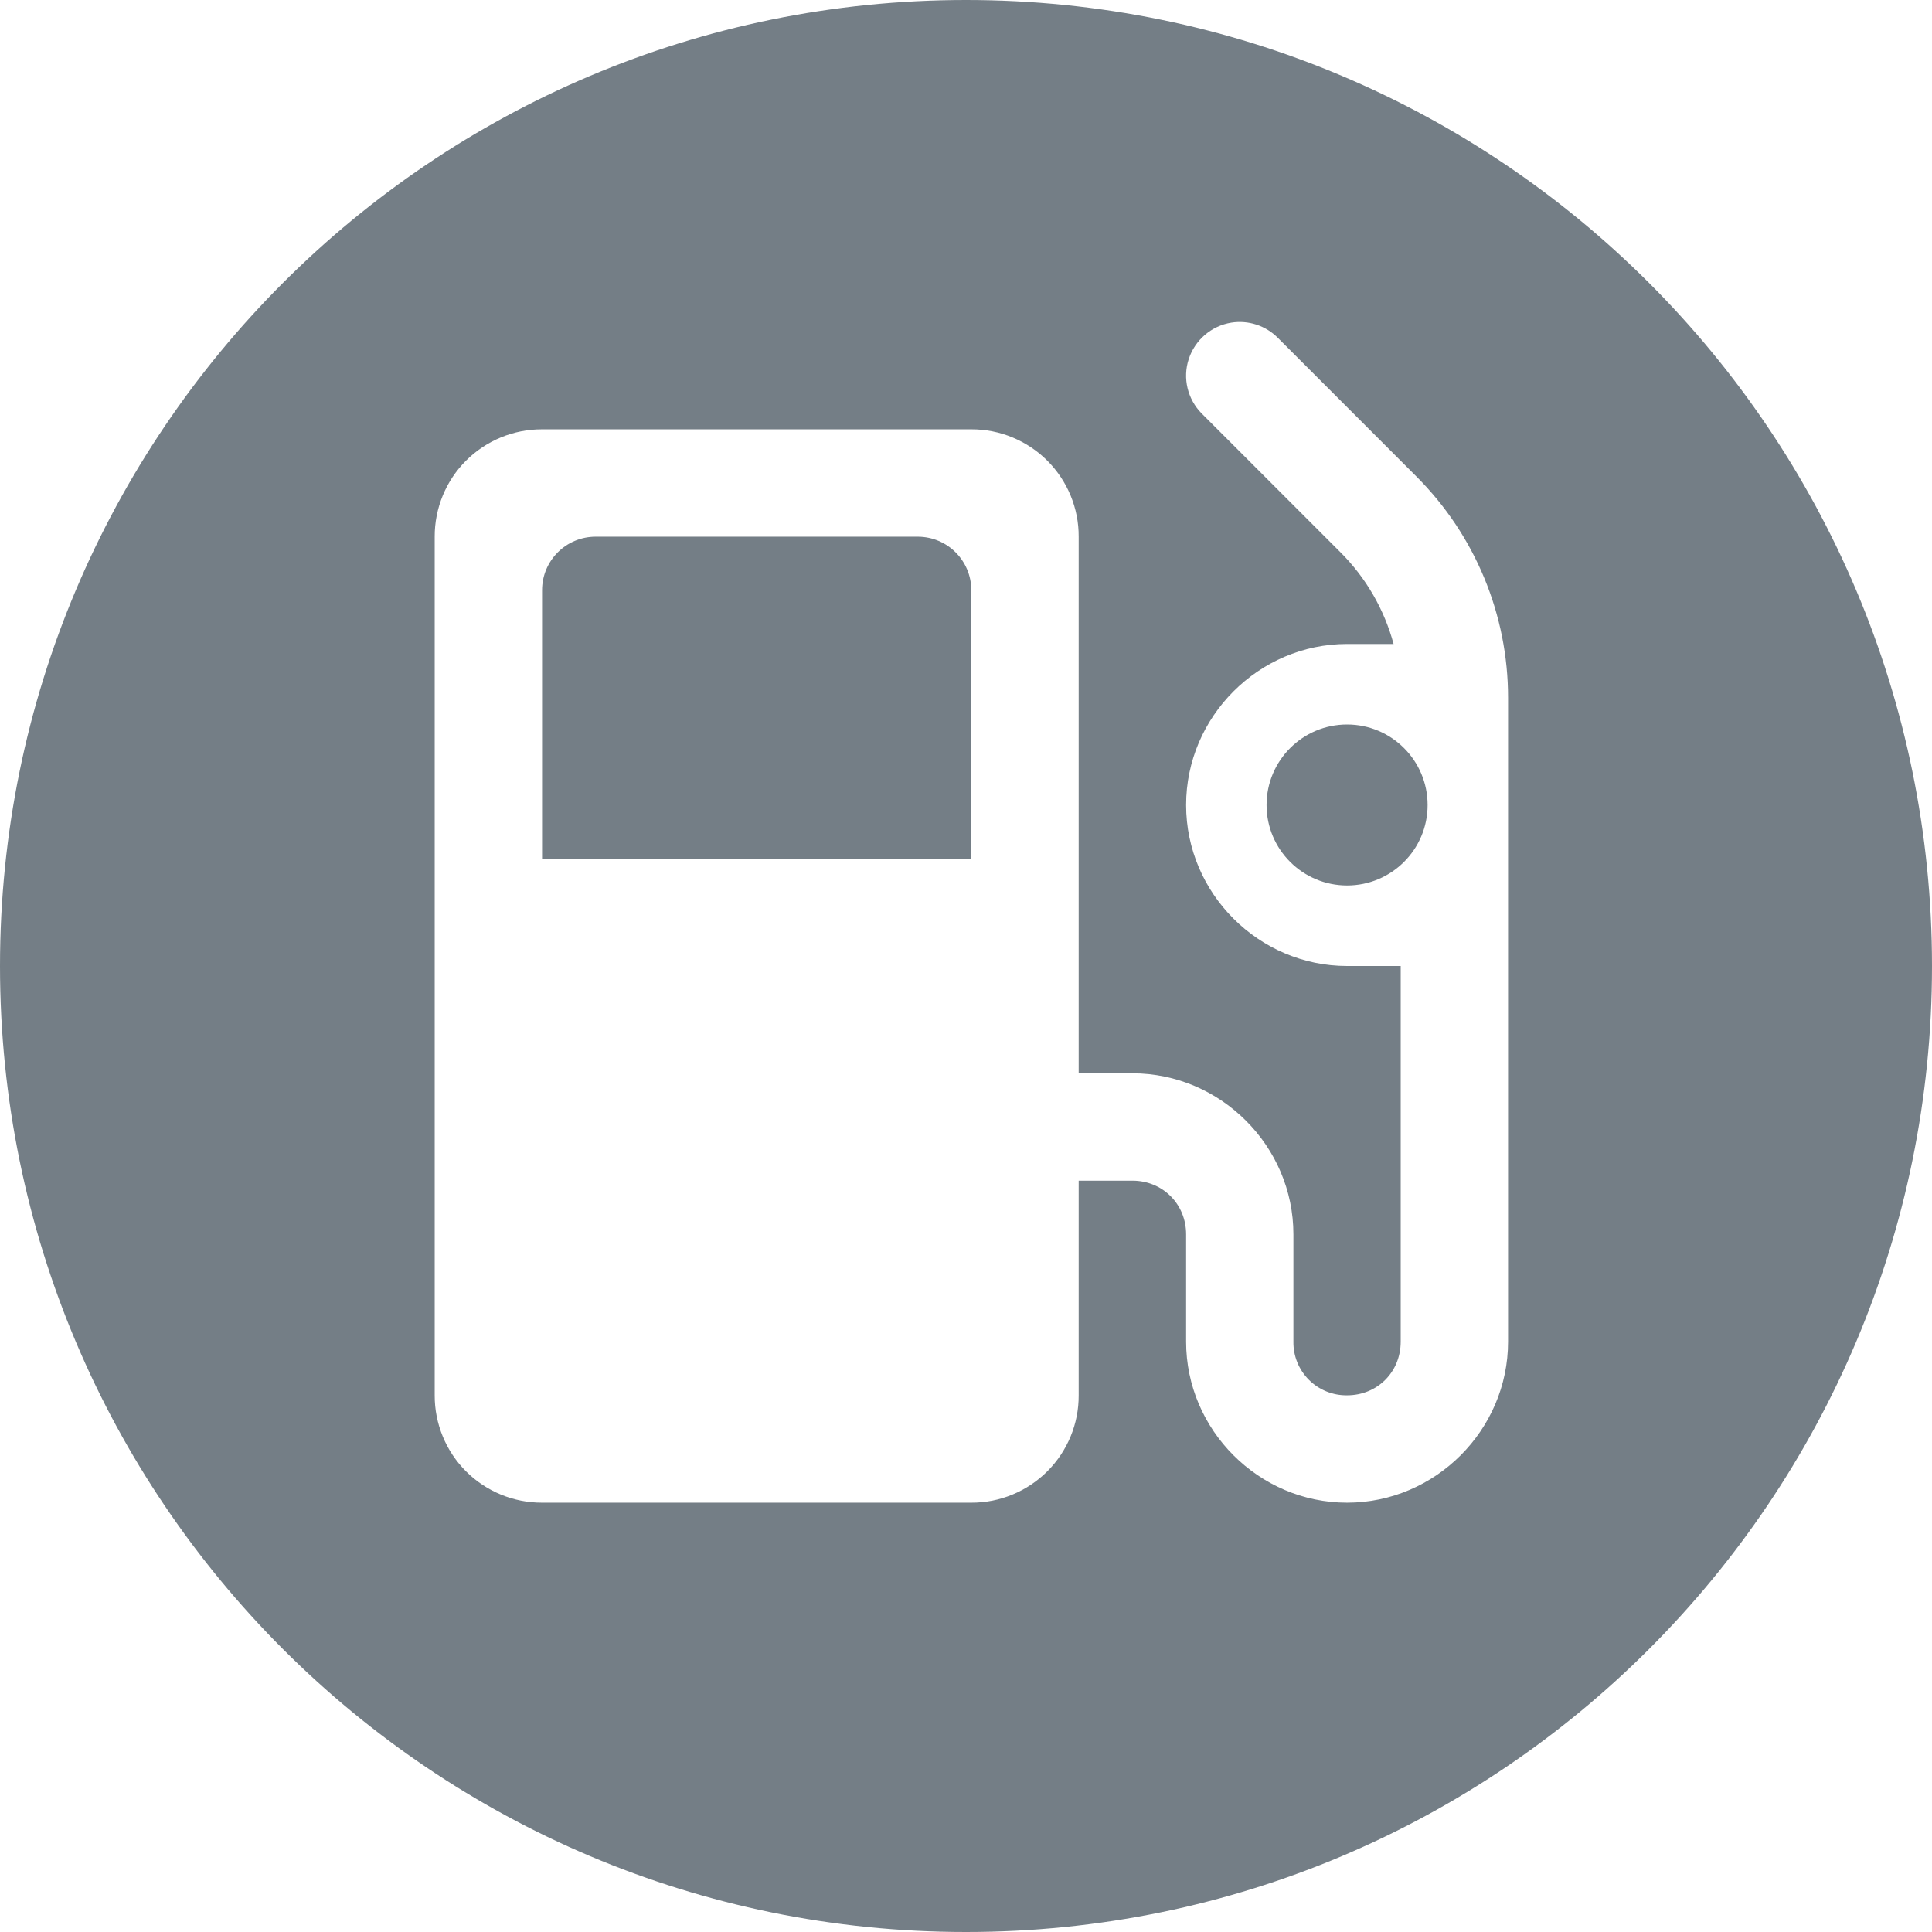
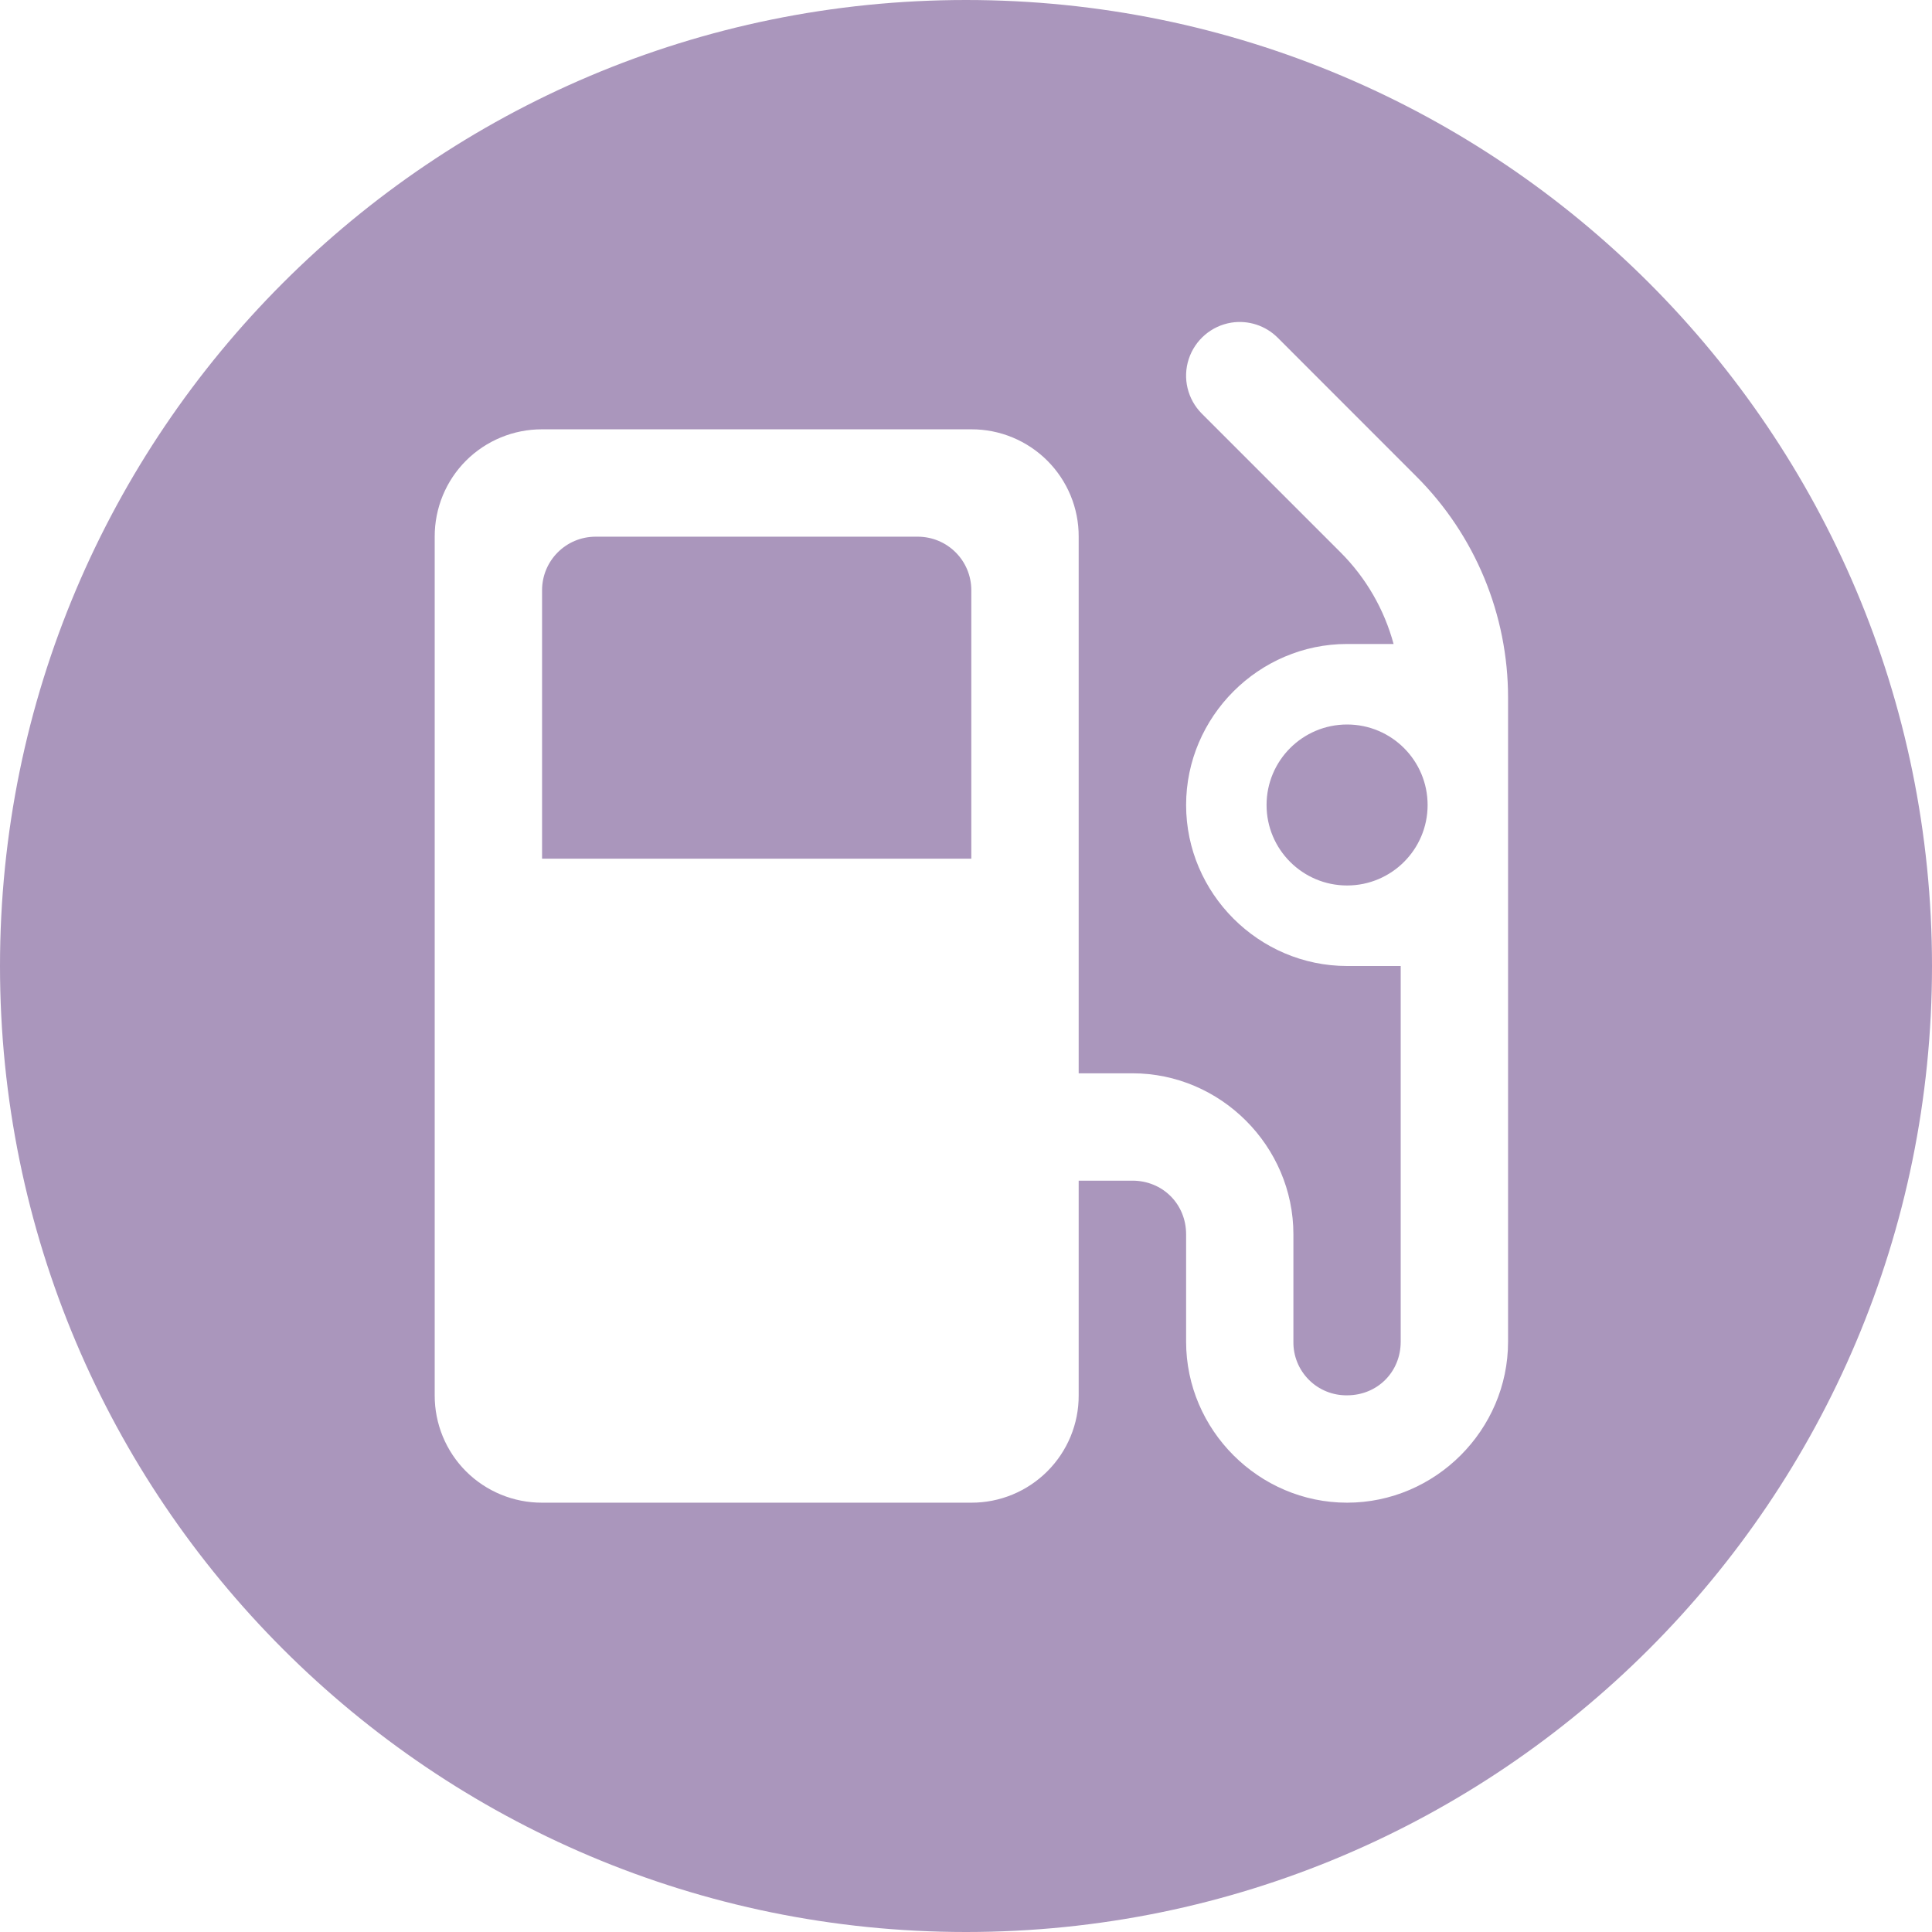
<svg xmlns="http://www.w3.org/2000/svg" width="28px" height="28px" viewBox="0 0 28 28" version="1.1">
  <g id="fuel_light" stroke="none" fill="none" fill-rule="evenodd">
-     <path d="M14,0 C21.732,0 28,6.268 28,14 C28,21.732 21.732,28 14,28 C6.268,28 0,21.732 0,14 C0,6.268 6.268,0 14,0 Z M17.845,4.676 C17.558,4.722 17.319,4.926 17.228,5.204 C17.137,5.482 17.211,5.787 17.417,5.994 L19.429,8.006 C19.8,8.377 20.062,8.835 20.197,9.333 L19.523,9.333 C18.243,9.333 17.19,10.387 17.19,11.667 C17.19,12.947 18.243,14 19.523,14 L20.3,14 L20.3,19.445 C20.3,19.884 19.962,20.222 19.523,20.222 C19.316,20.225 19.116,20.144 18.97,19.998 C18.823,19.851 18.742,19.652 18.745,19.445 L18.745,17.889 C18.745,16.61 17.691,15.555 16.412,15.555 L15.633,15.555 L15.633,7.778 C15.635,7.365 15.471,6.969 15.179,6.677 C14.887,6.385 14.491,6.221 14.078,6.222 L7.856,6.222 C7.443,6.221 7.047,6.384 6.754,6.676 C6.462,6.968 6.299,7.365 6.3,7.778 L6.3,20.222 C6.299,20.635 6.462,21.032 6.754,21.324 C7.047,21.616 7.443,21.779 7.856,21.778 L14.078,21.778 C14.491,21.779 14.887,21.615 15.179,21.323 C15.471,21.031 15.635,20.635 15.633,20.222 L15.633,17.111 L16.412,17.111 C16.85,17.111 17.19,17.45 17.19,17.889 L17.19,19.445 C17.19,20.724 18.243,21.778 19.523,21.778 C20.802,21.778 21.856,20.724 21.856,19.445 L21.856,10.111 C21.856,8.909 21.379,7.757 20.529,6.907 L18.517,4.894 C18.341,4.718 18.091,4.637 17.845,4.676 Z M19.523,10.5 C20.167,10.5 20.69,11.022 20.69,11.667 C20.69,12.311 20.167,12.833 19.523,12.833 C18.879,12.833 18.356,12.311 18.356,11.667 C18.356,11.022 18.879,10.5 19.523,10.5 Z M13.299,7.778 C13.731,7.778 14.077,8.125 14.077,8.555 L14.077,12.445 L7.856,12.445 L7.856,8.555 C7.856,8.125 8.203,7.778 8.633,7.778 L13.299,7.778 Z" id="Shape" fill="#747E86" />
+     <path d="M14,0 C21.732,0 28,6.268 28,14 C28,21.732 21.732,28 14,28 C6.268,28 0,21.732 0,14 C0,6.268 6.268,0 14,0 Z M17.845,4.676 C17.558,4.722 17.319,4.926 17.228,5.204 C17.137,5.482 17.211,5.787 17.417,5.994 L19.429,8.006 C19.8,8.377 20.062,8.835 20.197,9.333 L19.523,9.333 C18.243,9.333 17.19,10.387 17.19,11.667 C17.19,12.947 18.243,14 19.523,14 L20.3,14 L20.3,19.445 C20.3,19.884 19.962,20.222 19.523,20.222 C19.316,20.225 19.116,20.144 18.97,19.998 C18.823,19.851 18.742,19.652 18.745,19.445 L18.745,17.889 C18.745,16.61 17.691,15.555 16.412,15.555 L15.633,15.555 L15.633,7.778 C15.635,7.365 15.471,6.969 15.179,6.677 C14.887,6.385 14.491,6.221 14.078,6.222 L7.856,6.222 C7.443,6.221 7.047,6.384 6.754,6.676 C6.462,6.968 6.299,7.365 6.3,7.778 L6.3,20.222 C6.299,20.635 6.462,21.032 6.754,21.324 C7.047,21.616 7.443,21.779 7.856,21.778 L14.078,21.778 C14.491,21.779 14.887,21.615 15.179,21.323 C15.471,21.031 15.635,20.635 15.633,20.222 L15.633,17.111 L16.412,17.111 C16.85,17.111 17.19,17.45 17.19,17.889 L17.19,19.445 C17.19,20.724 18.243,21.778 19.523,21.778 C20.802,21.778 21.856,20.724 21.856,19.445 L21.856,10.111 C21.856,8.909 21.379,7.757 20.529,6.907 L18.517,4.894 C18.341,4.718 18.091,4.637 17.845,4.676 Z M19.523,10.5 C20.167,10.5 20.69,11.022 20.69,11.667 C20.69,12.311 20.167,12.833 19.523,12.833 C18.879,12.833 18.356,12.311 18.356,11.667 C18.356,11.022 18.879,10.5 19.523,10.5 Z M13.299,7.778 C13.731,7.778 14.077,8.125 14.077,8.555 L14.077,12.445 L7.856,12.445 L7.856,8.555 C7.856,8.125 8.203,7.778 8.633,7.778 L13.299,7.778 Z" id="Shape" fill="#AA96BC" />
  </g>
</svg>
